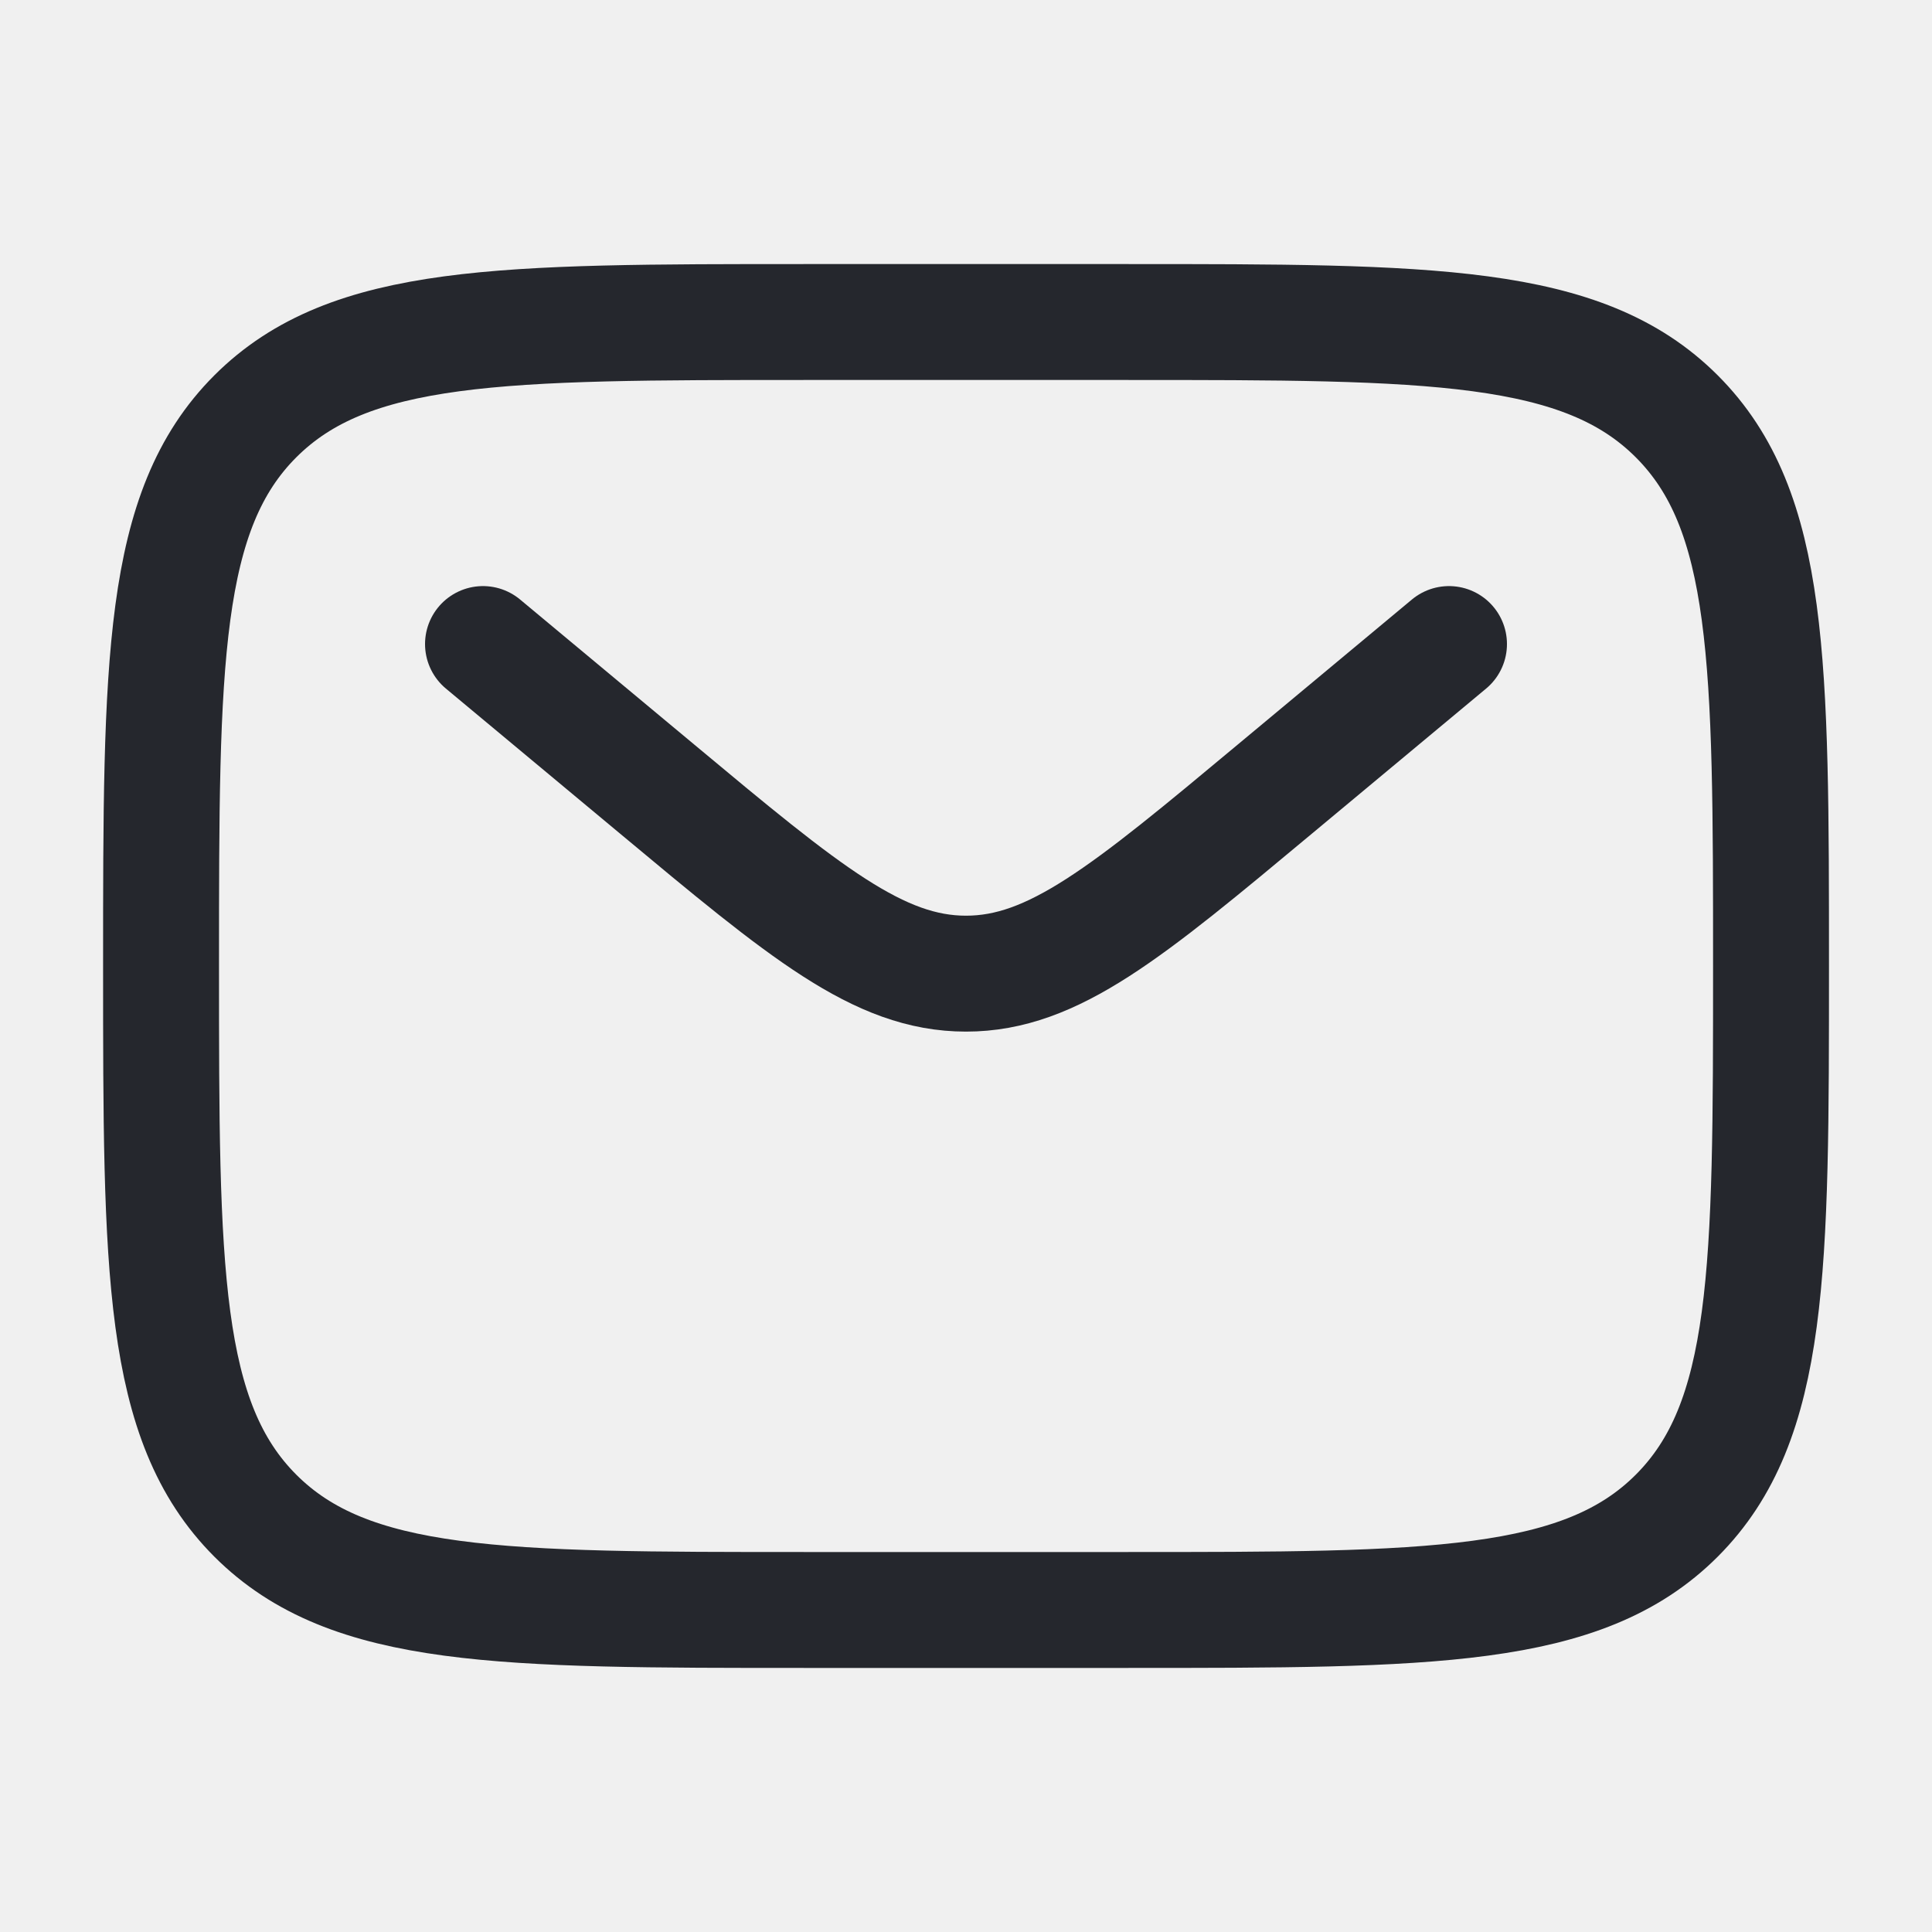
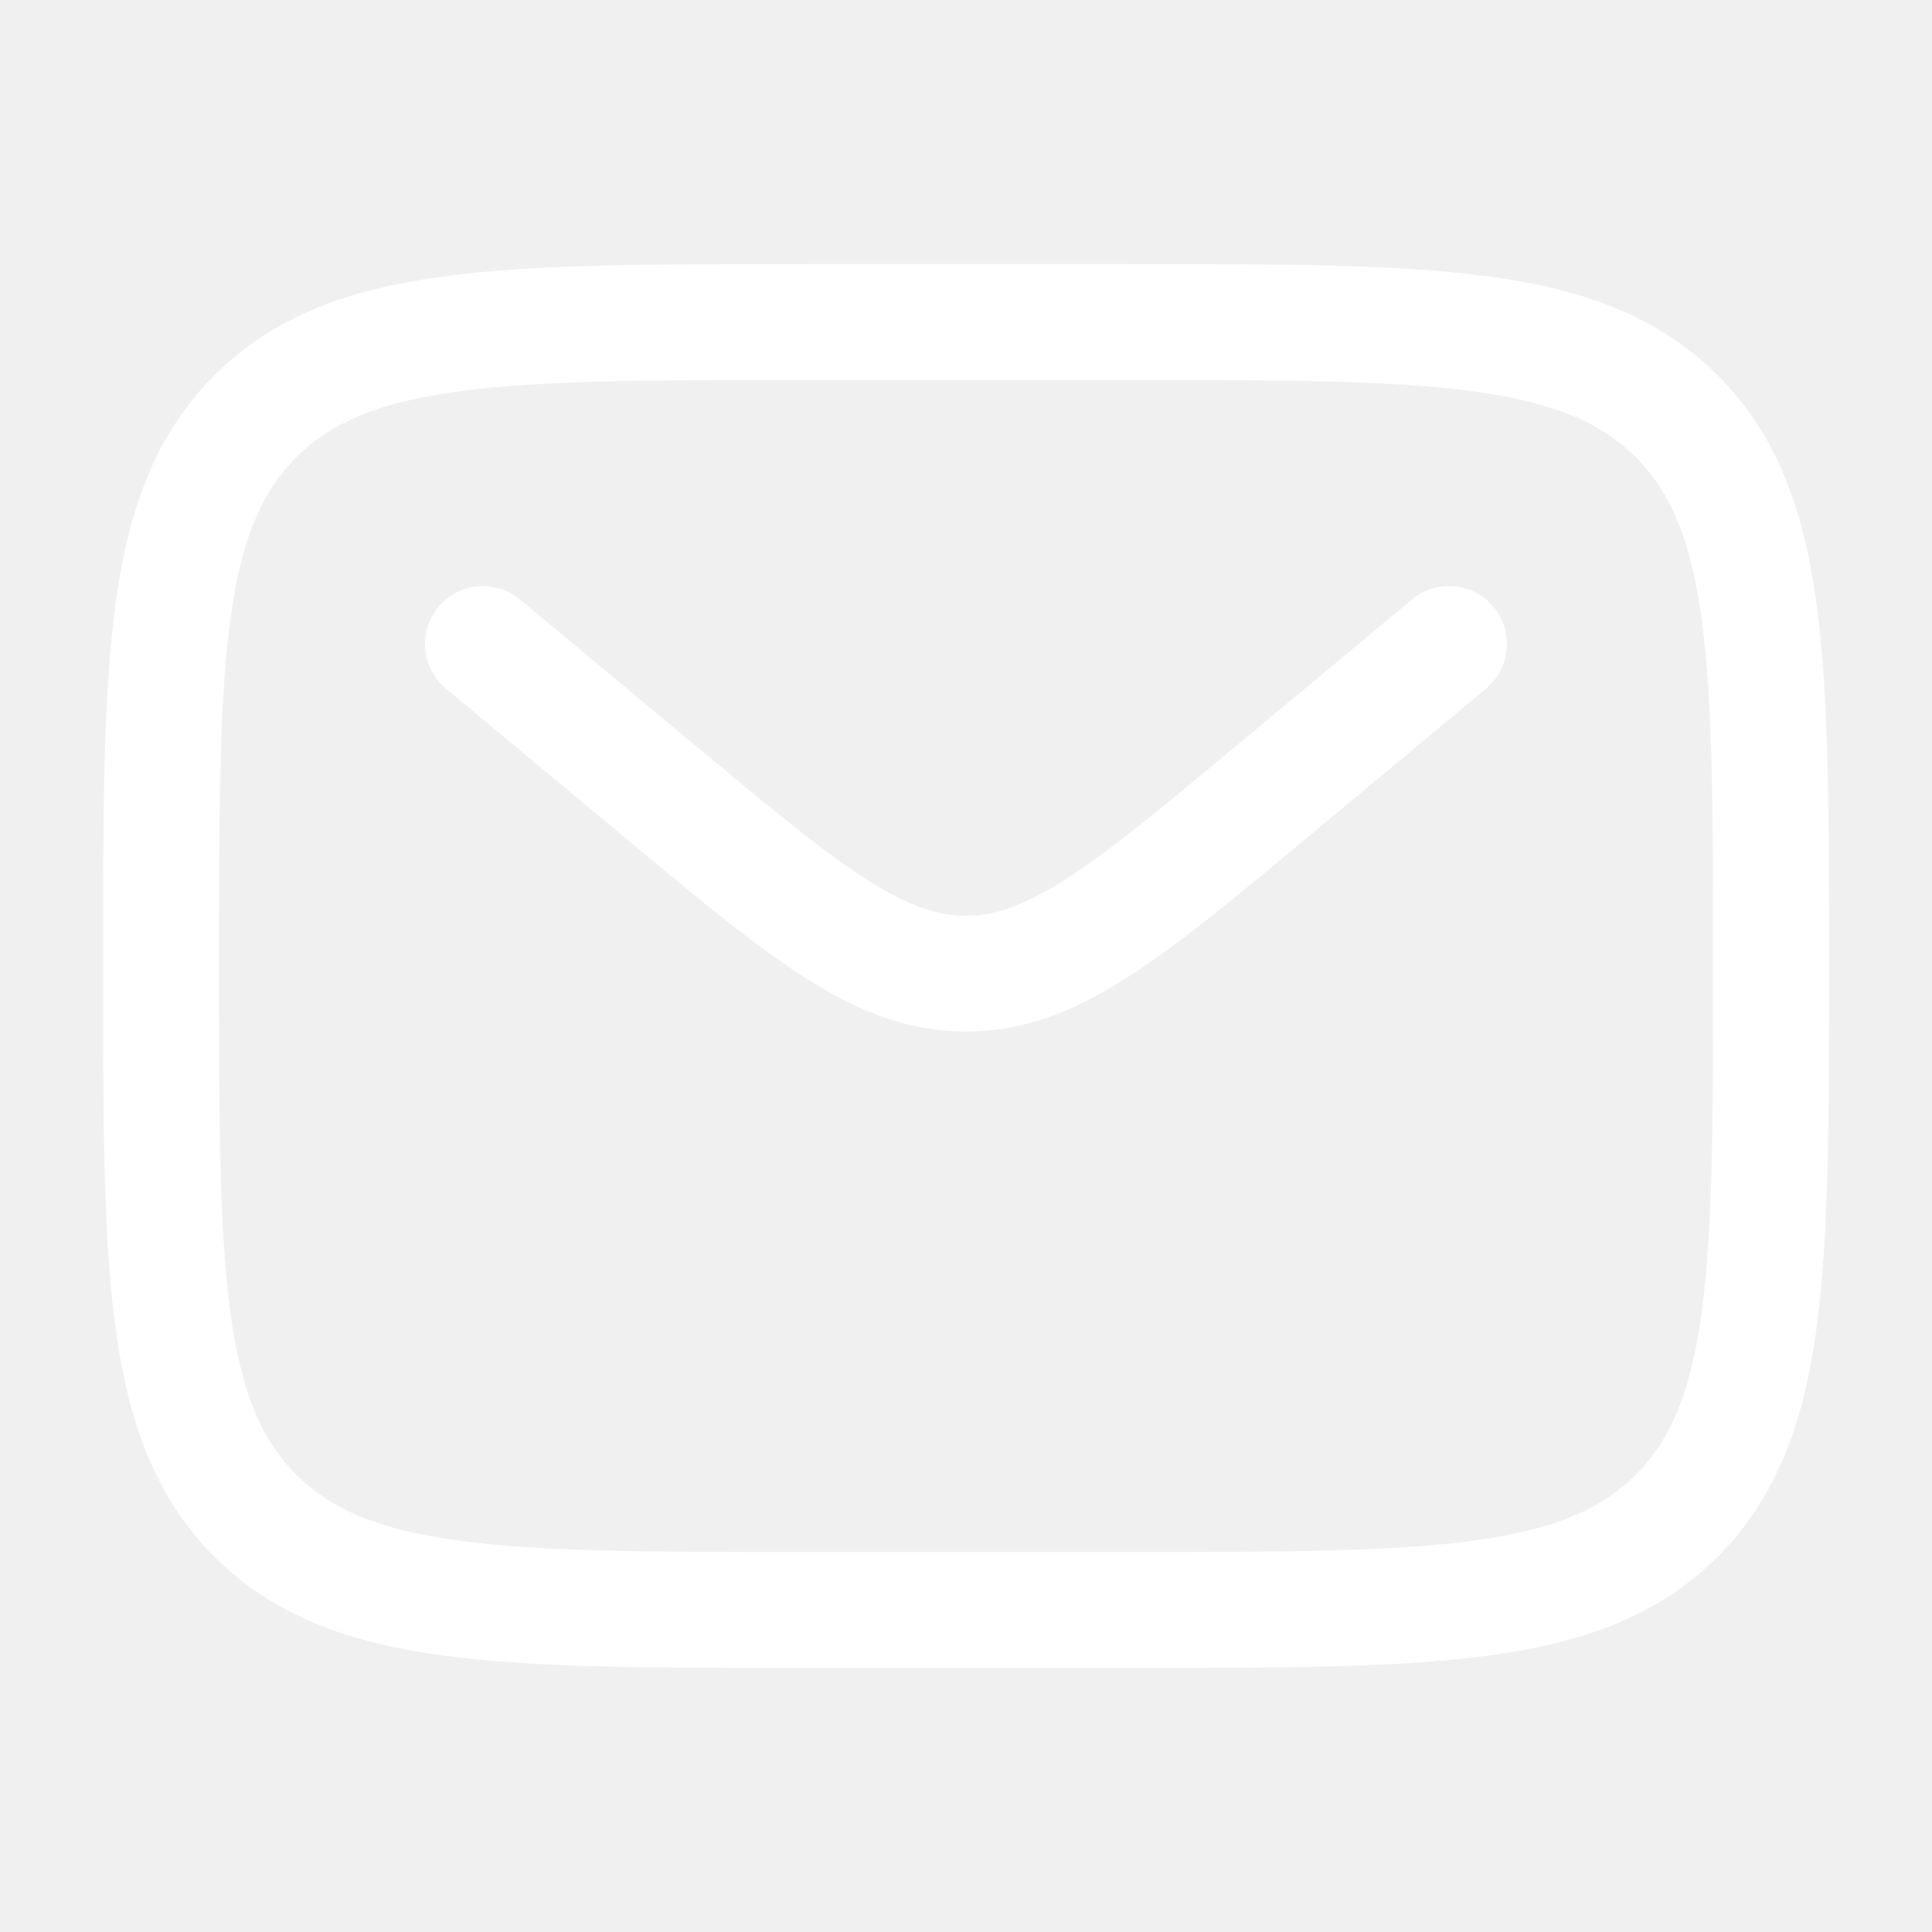
<svg xmlns="http://www.w3.org/2000/svg" width="25" height="25" viewBox="0 0 25 25" fill="none">
-   <path d="M2.084 12.5C2.084 8.571 2.084 6.607 3.304 5.387C4.525 4.167 6.489 4.167 10.417 4.167H14.584C18.512 4.167 20.477 4.167 21.697 5.387C22.917 6.607 22.917 8.571 22.917 12.5C22.917 16.428 22.917 18.392 21.697 19.613C20.477 20.833 18.512 20.833 14.584 20.833H10.417C6.489 20.833 4.525 20.833 3.304 19.613C2.084 18.392 2.084 16.428 2.084 12.5Z" stroke="#25272D" stroke-width="1.5" />
-   <path d="M6.25 8.334L8.499 10.207C10.412 11.802 11.369 12.599 12.5 12.599C13.631 12.599 14.588 11.802 16.501 10.207L18.75 8.334" stroke="#25272D" stroke-width="1.5" stroke-linecap="round" />
+   <path d="M2.084 12.5C2.084 8.571 2.084 6.607 3.304 5.387C4.525 4.167 6.489 4.167 10.417 4.167H14.584C18.512 4.167 20.477 4.167 21.697 5.387C22.917 6.607 22.917 8.571 22.917 12.5C22.917 16.428 22.917 18.392 21.697 19.613C20.477 20.833 18.512 20.833 14.584 20.833H10.417C6.489 20.833 4.525 20.833 3.304 19.613C2.084 18.392 2.084 16.428 2.084 12.5Z" stroke="#FFF" stroke-width="1.5" />
+   <path d="M6.25 8.334L8.499 10.207C10.412 11.802 11.369 12.599 12.5 12.599C13.631 12.599 14.588 11.802 16.501 10.207L18.75 8.334" stroke="#FFF" stroke-width="1.5" stroke-linecap="round" />
</svg>
